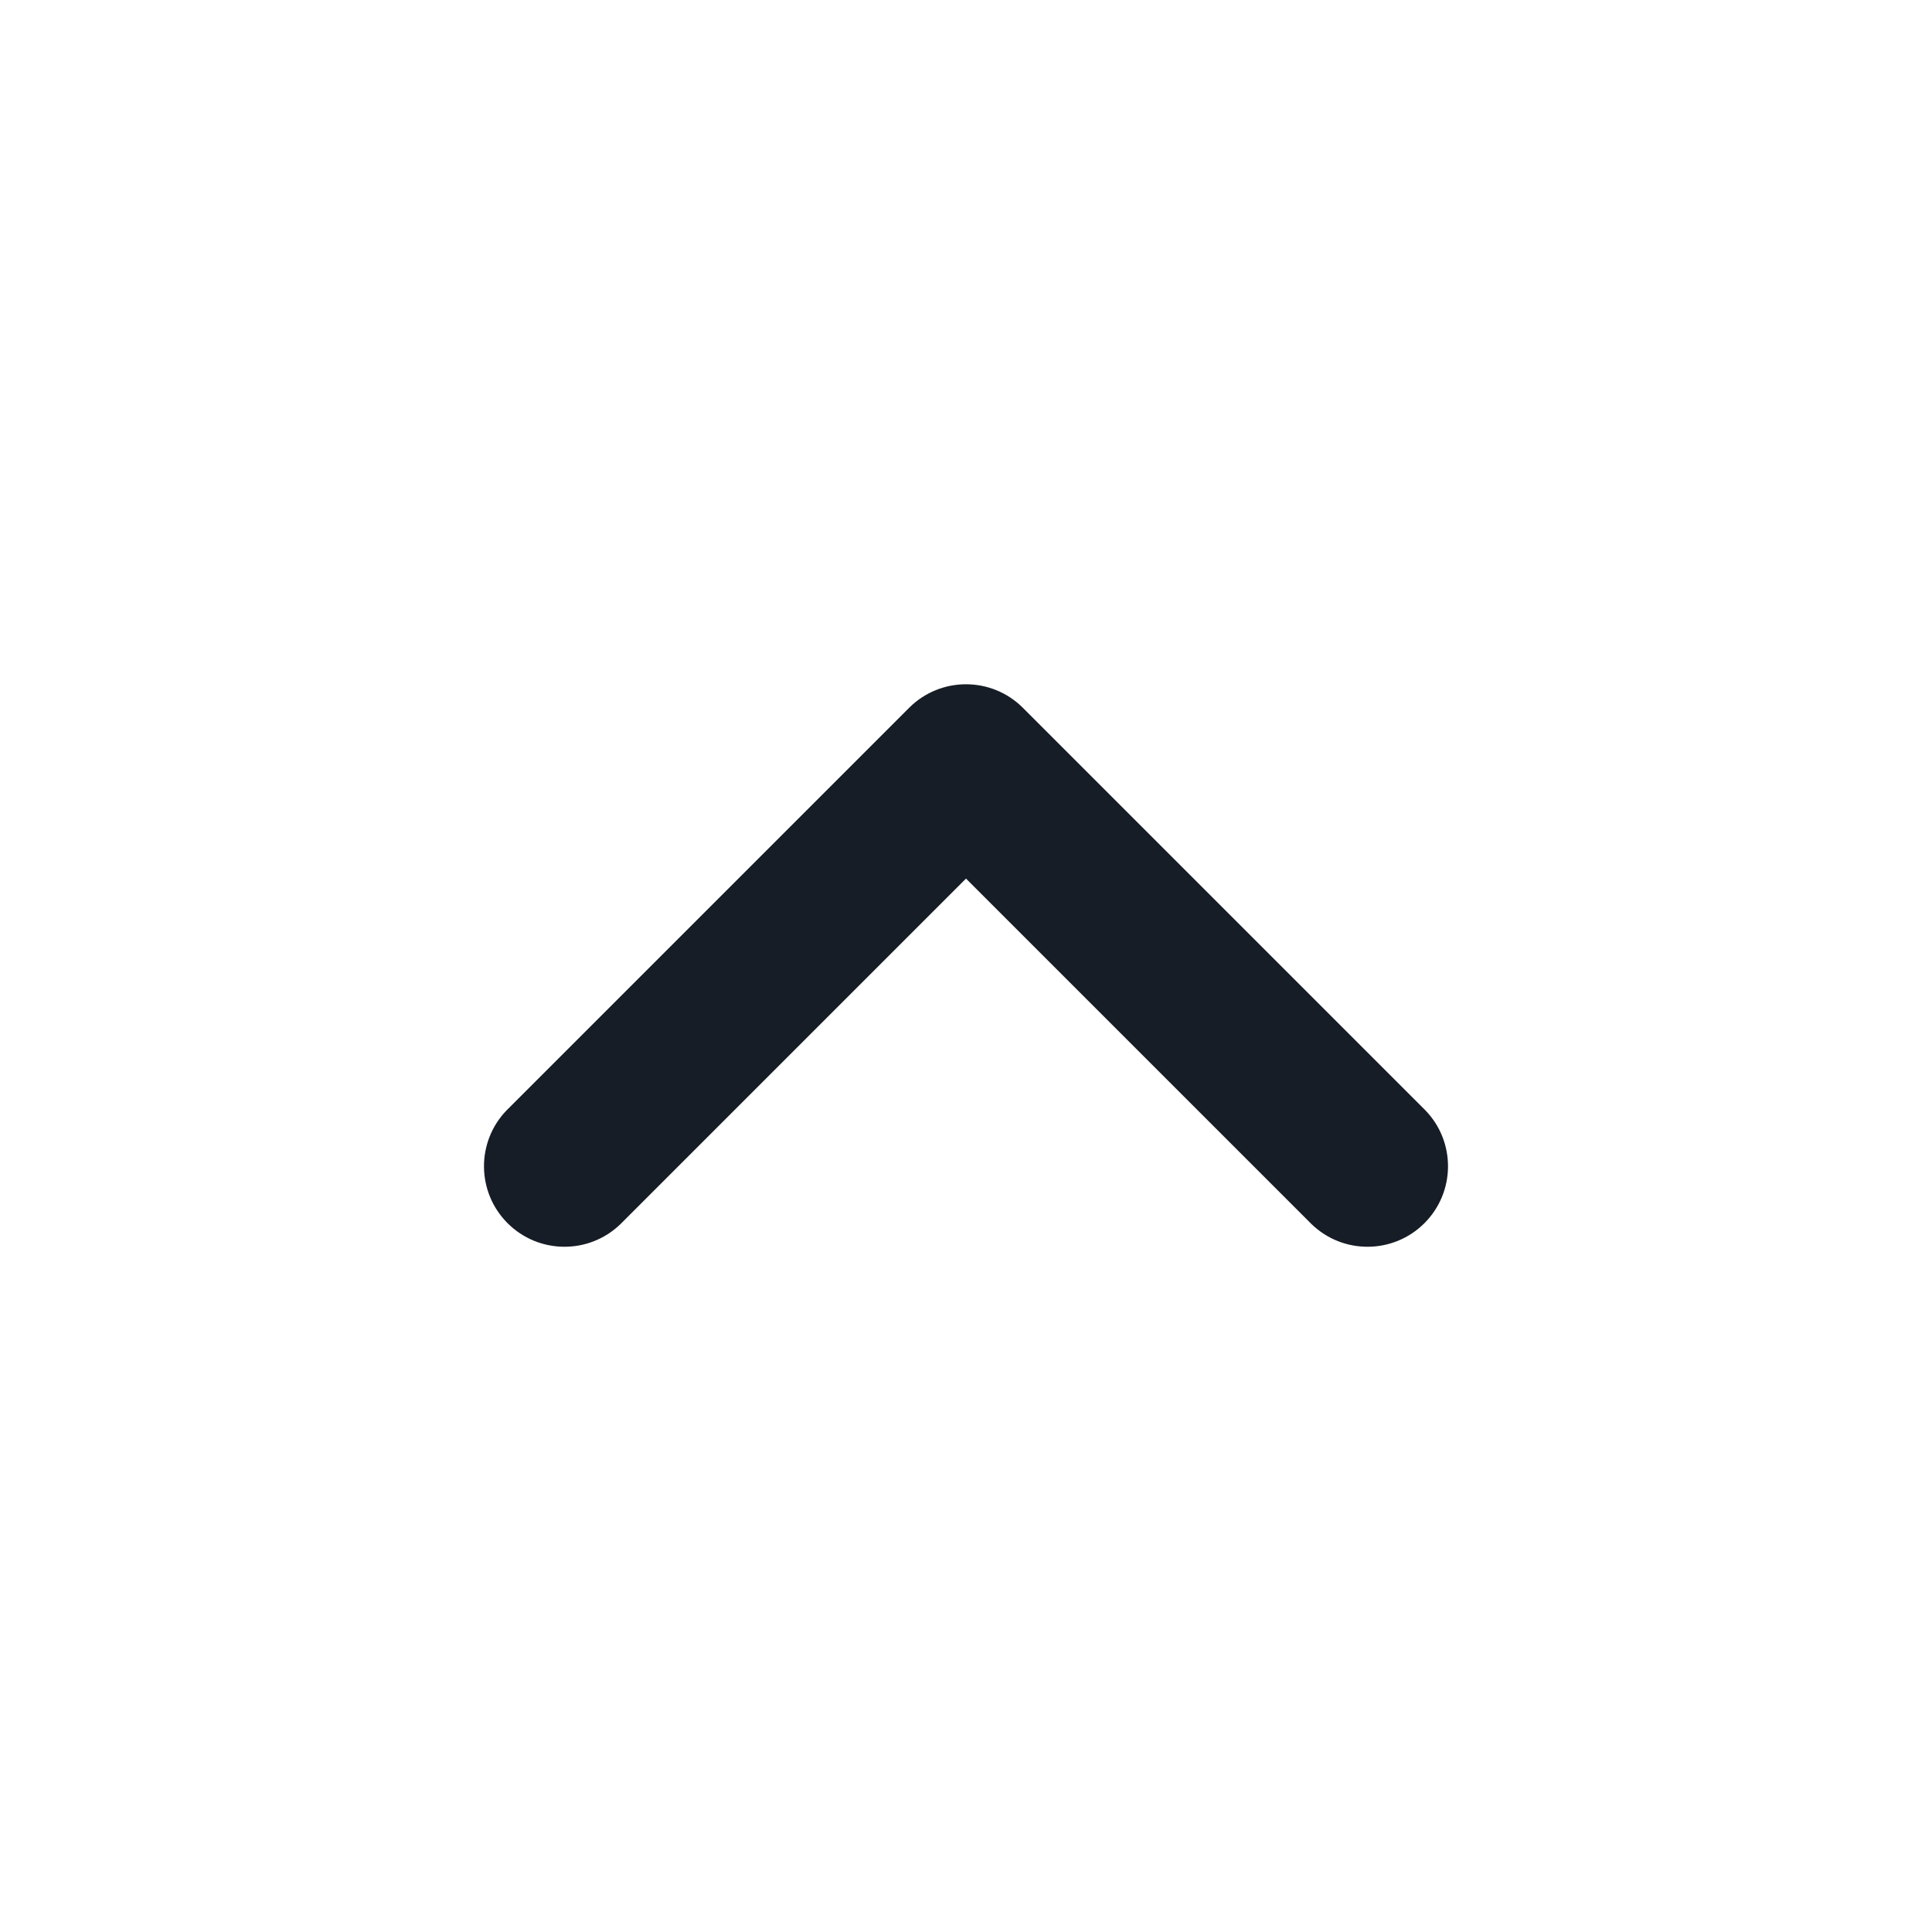
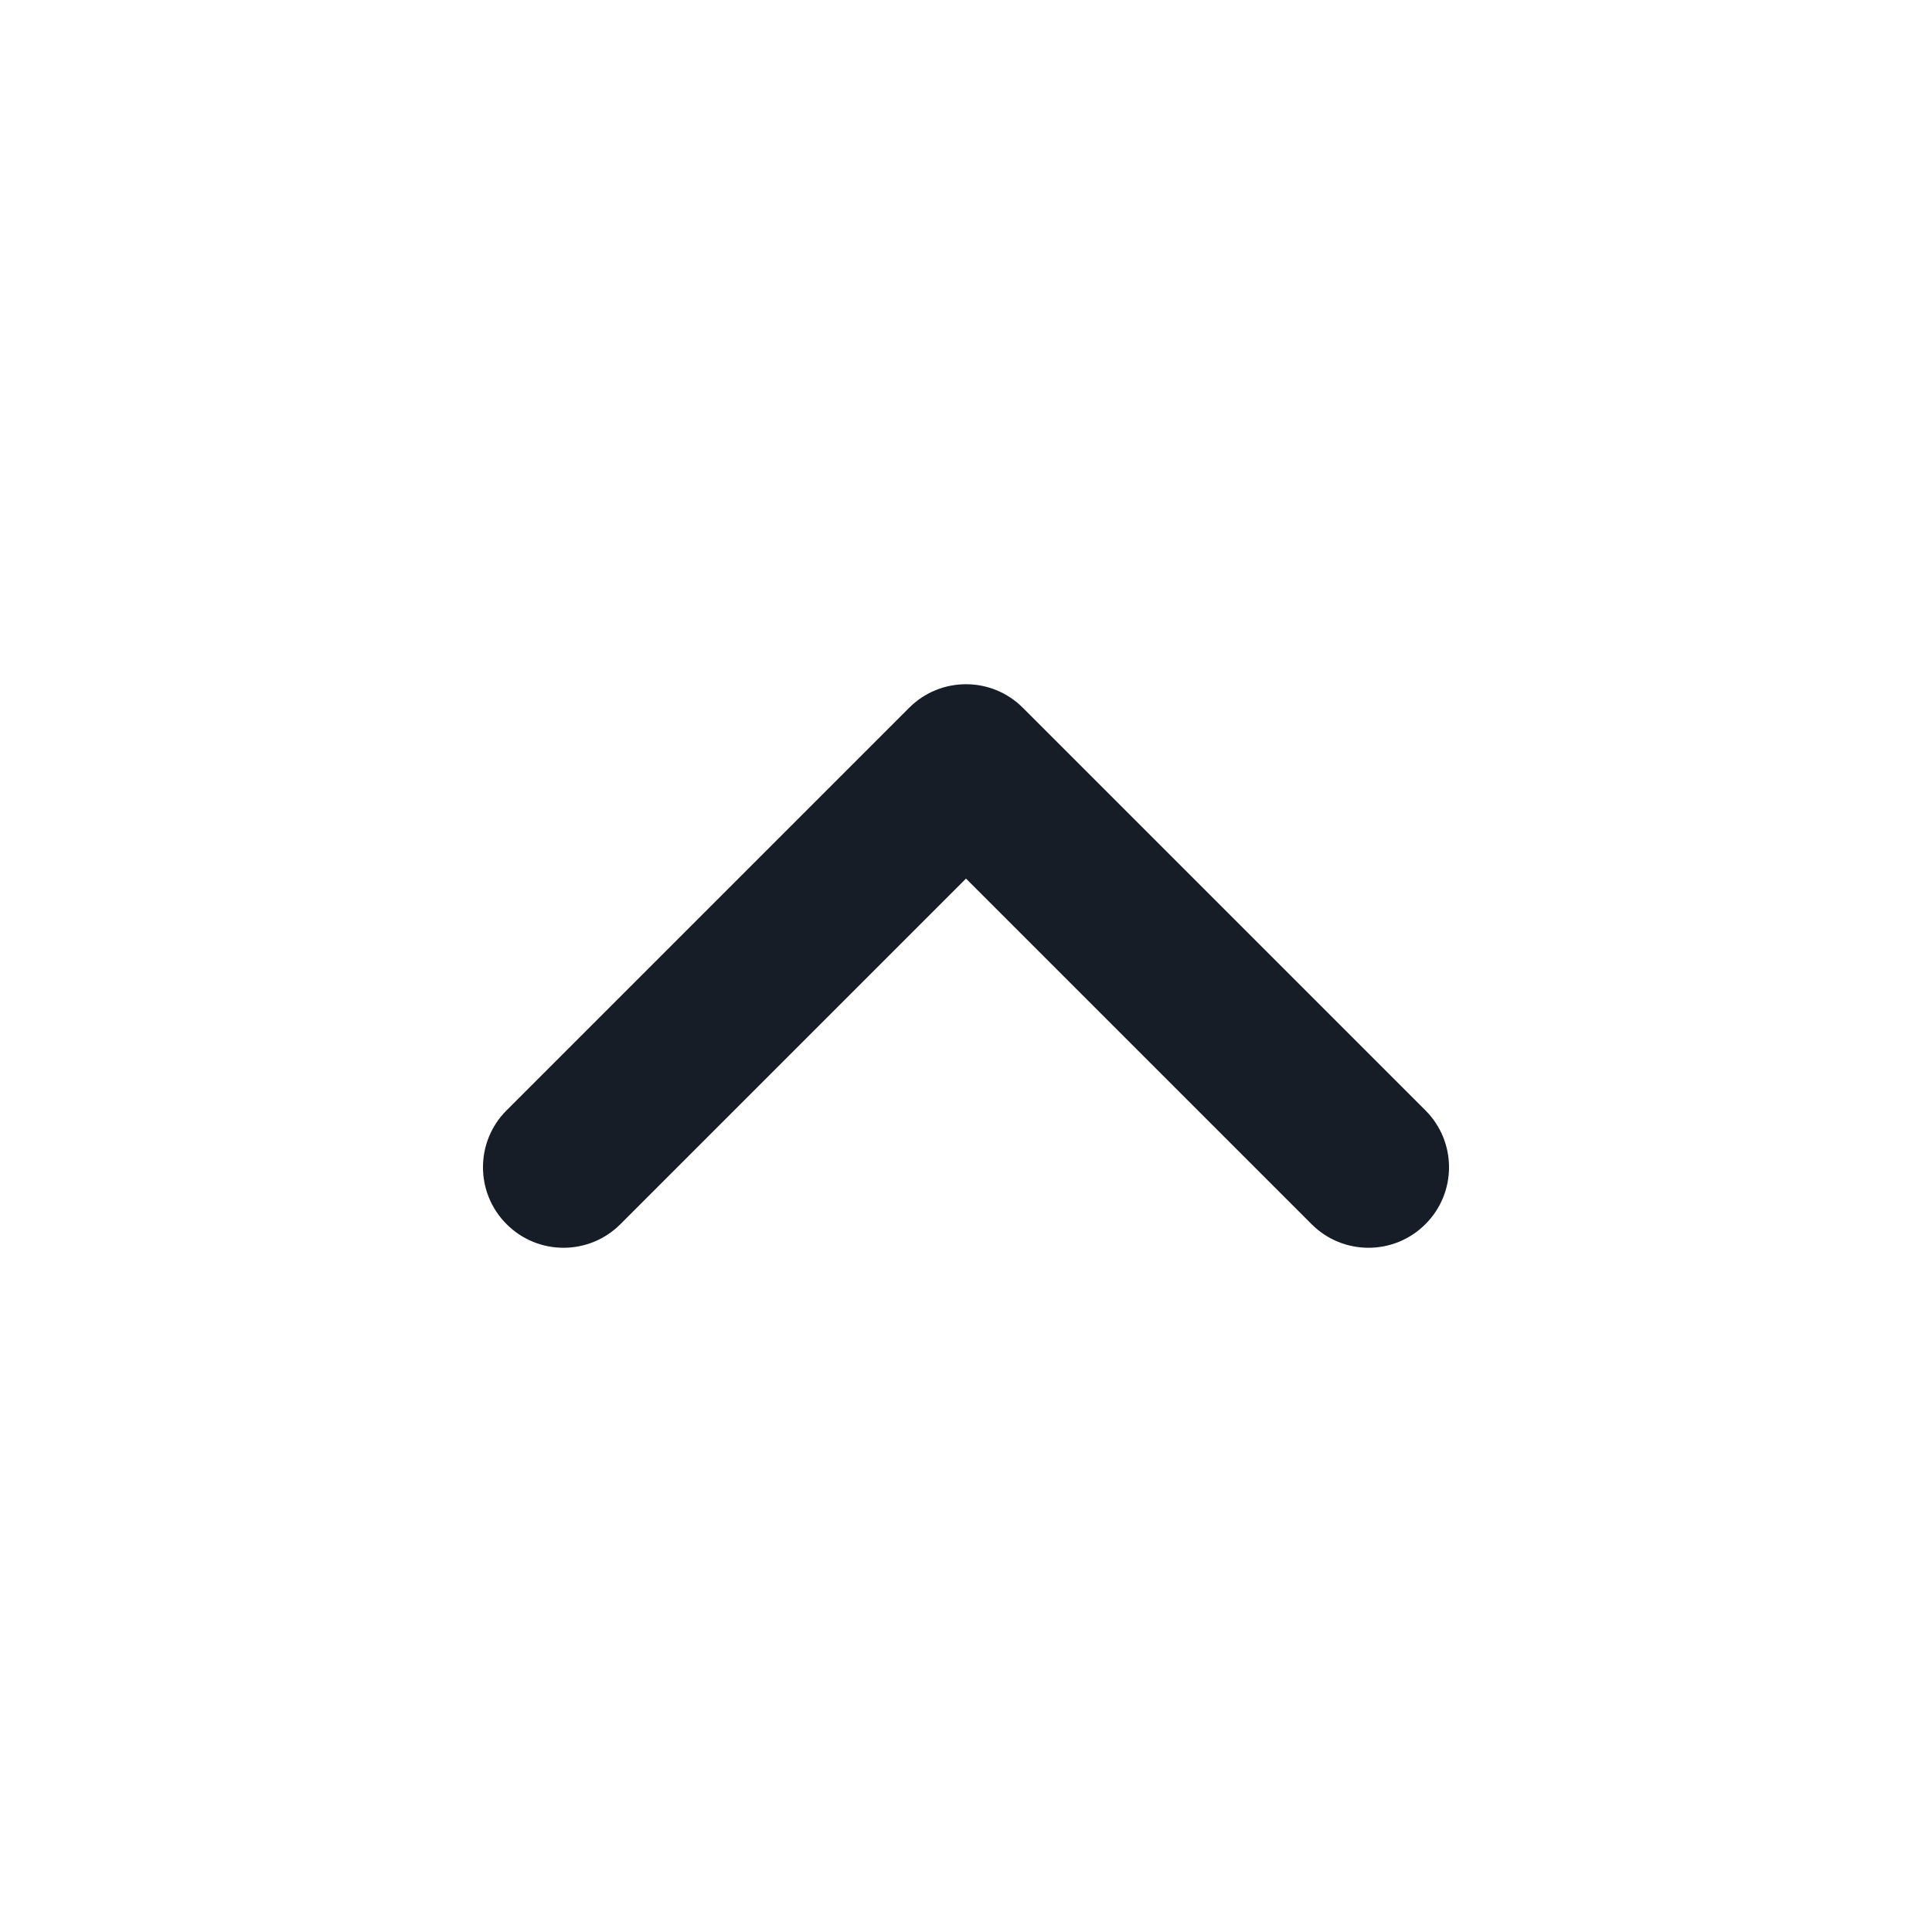
- <svg xmlns="http://www.w3.org/2000/svg" width="24" height="24" fill="none" viewBox="0 0 24 24">
-   <path fill="#171D26" d="m6.293 13.793 5-5a1 1 0 0 1 1.414 0l5 5a1 1 0 0 1-1.414 1.414L12 10.914l-4.293 4.293a1 1 0 0 1-1.414-1.414Z" />
+ <svg xmlns="http://www.w3.org/2000/svg" width="24" height="24" viewBox="0 0 24 24" fill="none">
+   <path d="M6.293 13.793L11.293 8.793C11.683 8.402 12.317 8.402 12.707 8.793L17.707 13.793C18.098 14.183 18.098 14.817 17.707 15.207C17.317 15.598 16.683 15.598 16.293 15.207L12 10.914L7.707 15.207C7.317 15.598 6.683 15.598 6.293 15.207C5.902 14.817 5.902 14.183 6.293 13.793Z" fill="#171D26" />
</svg>
